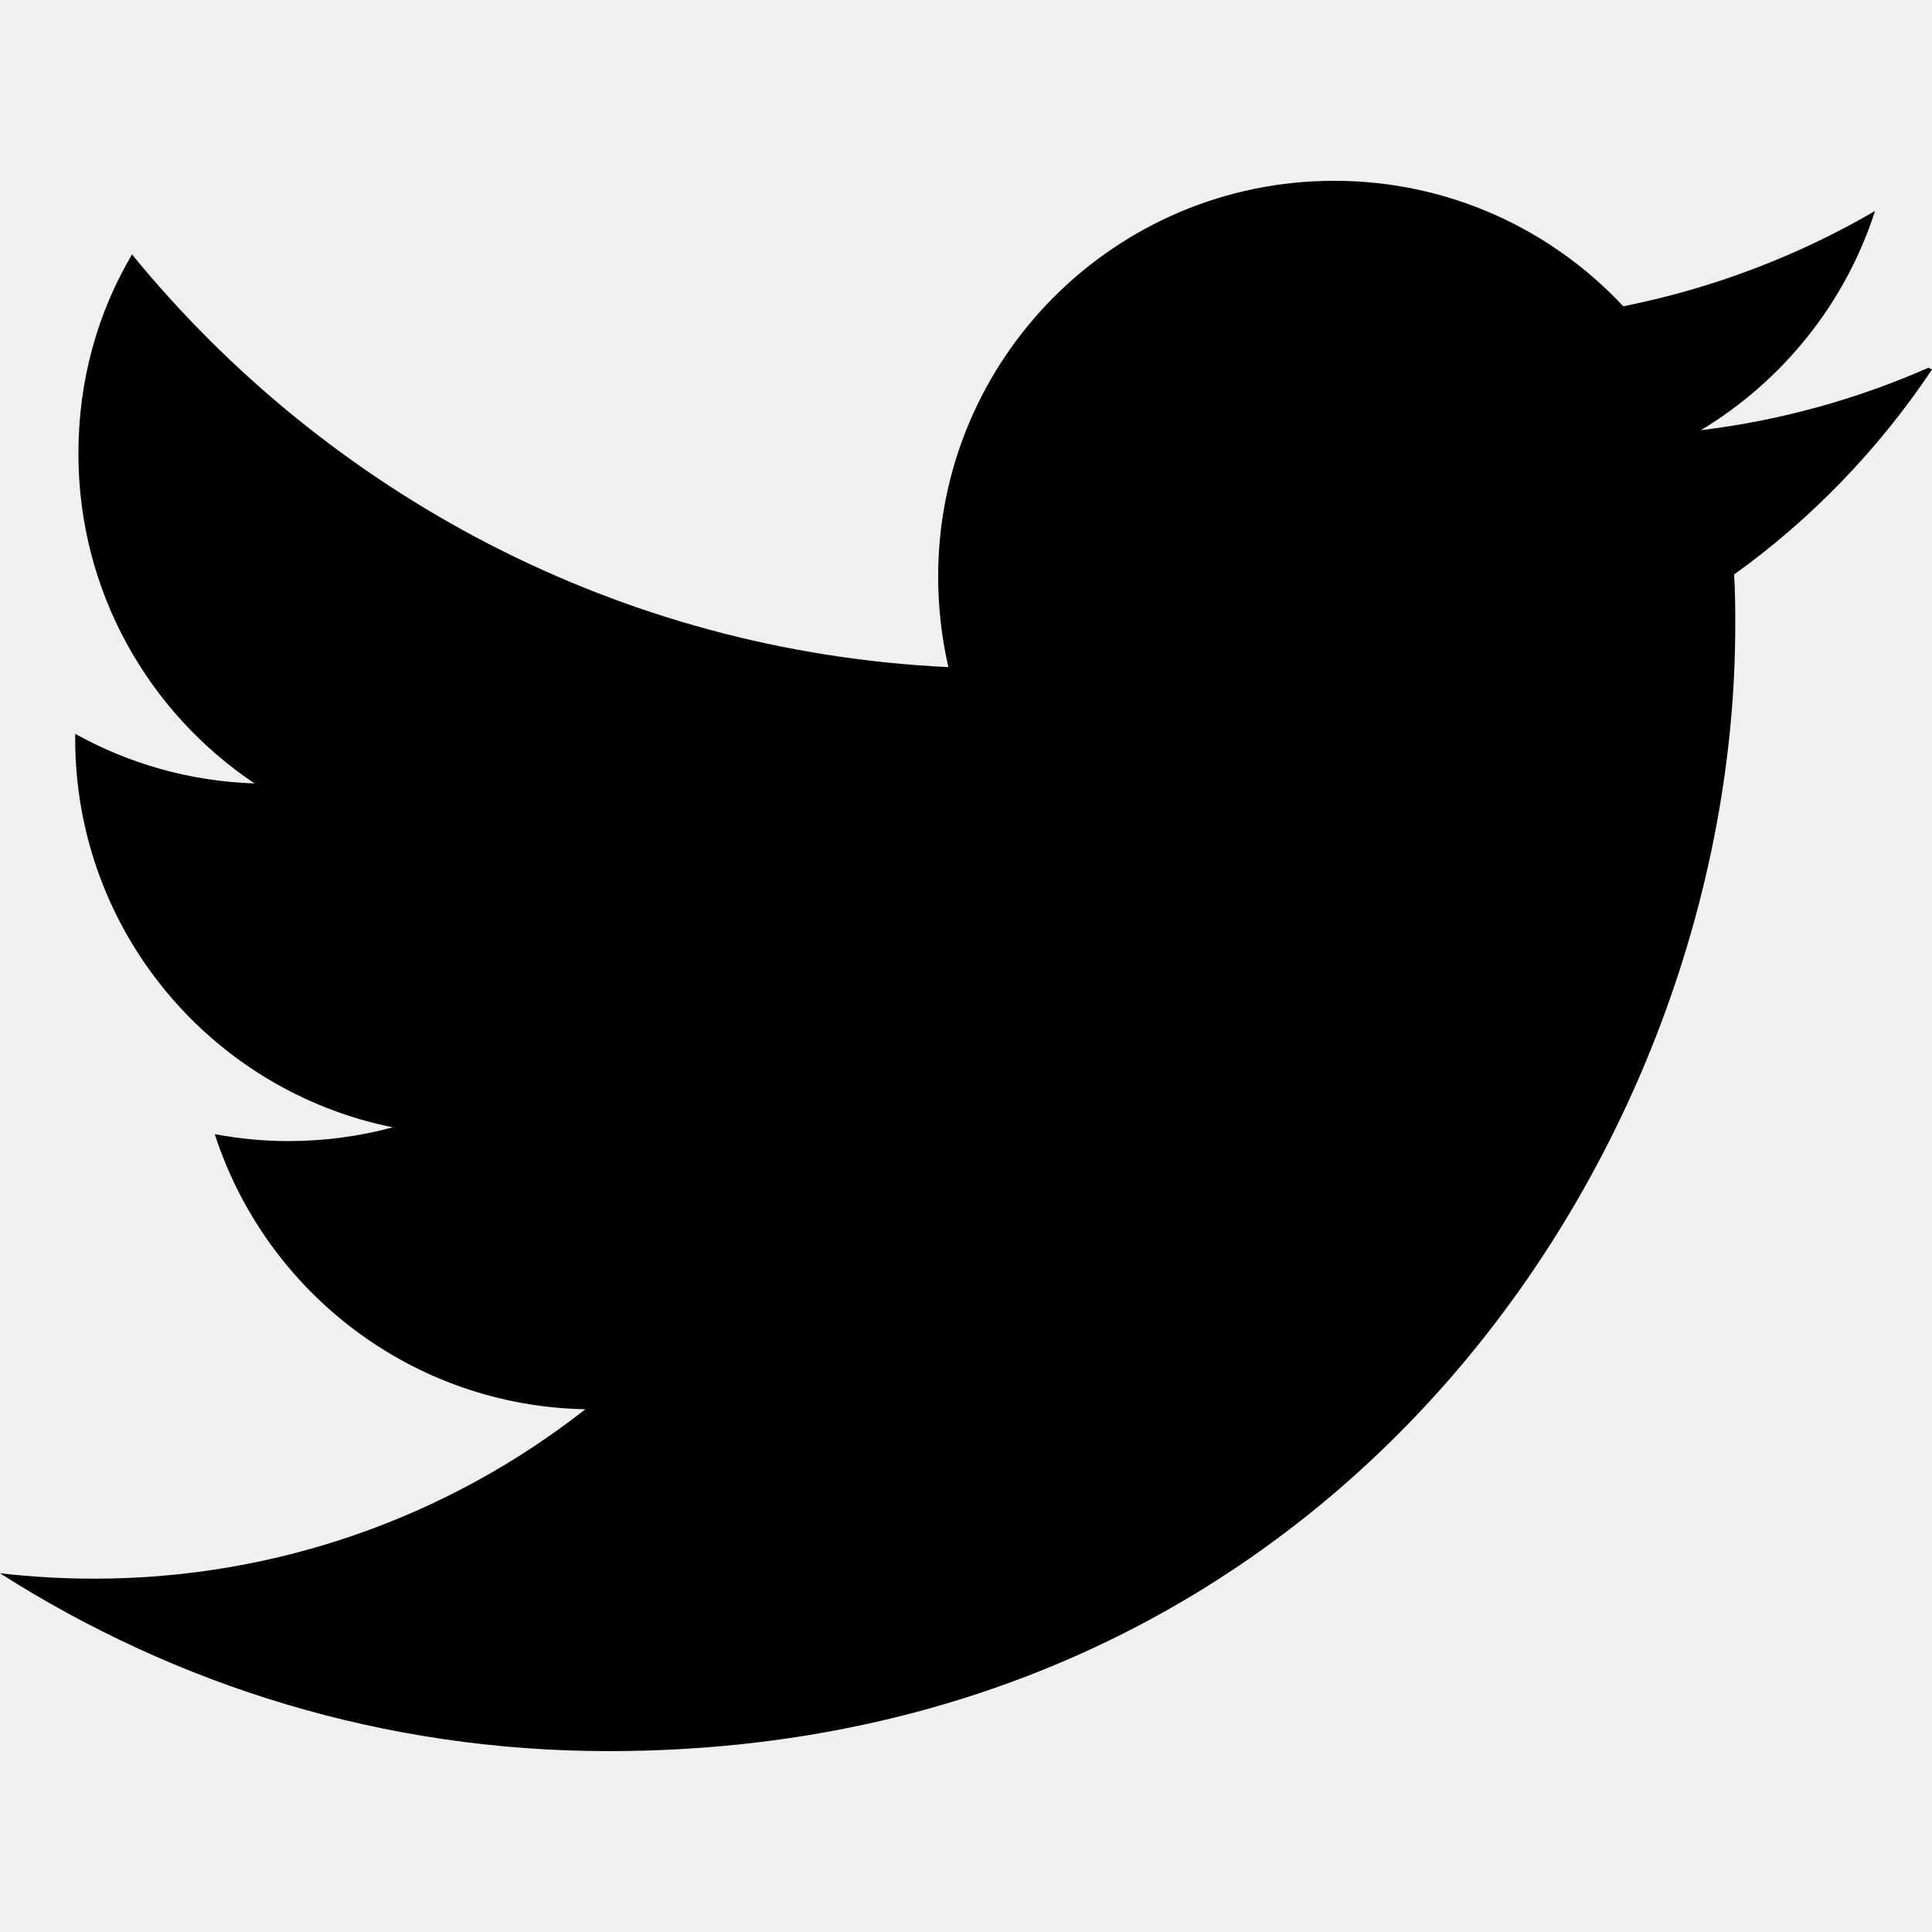
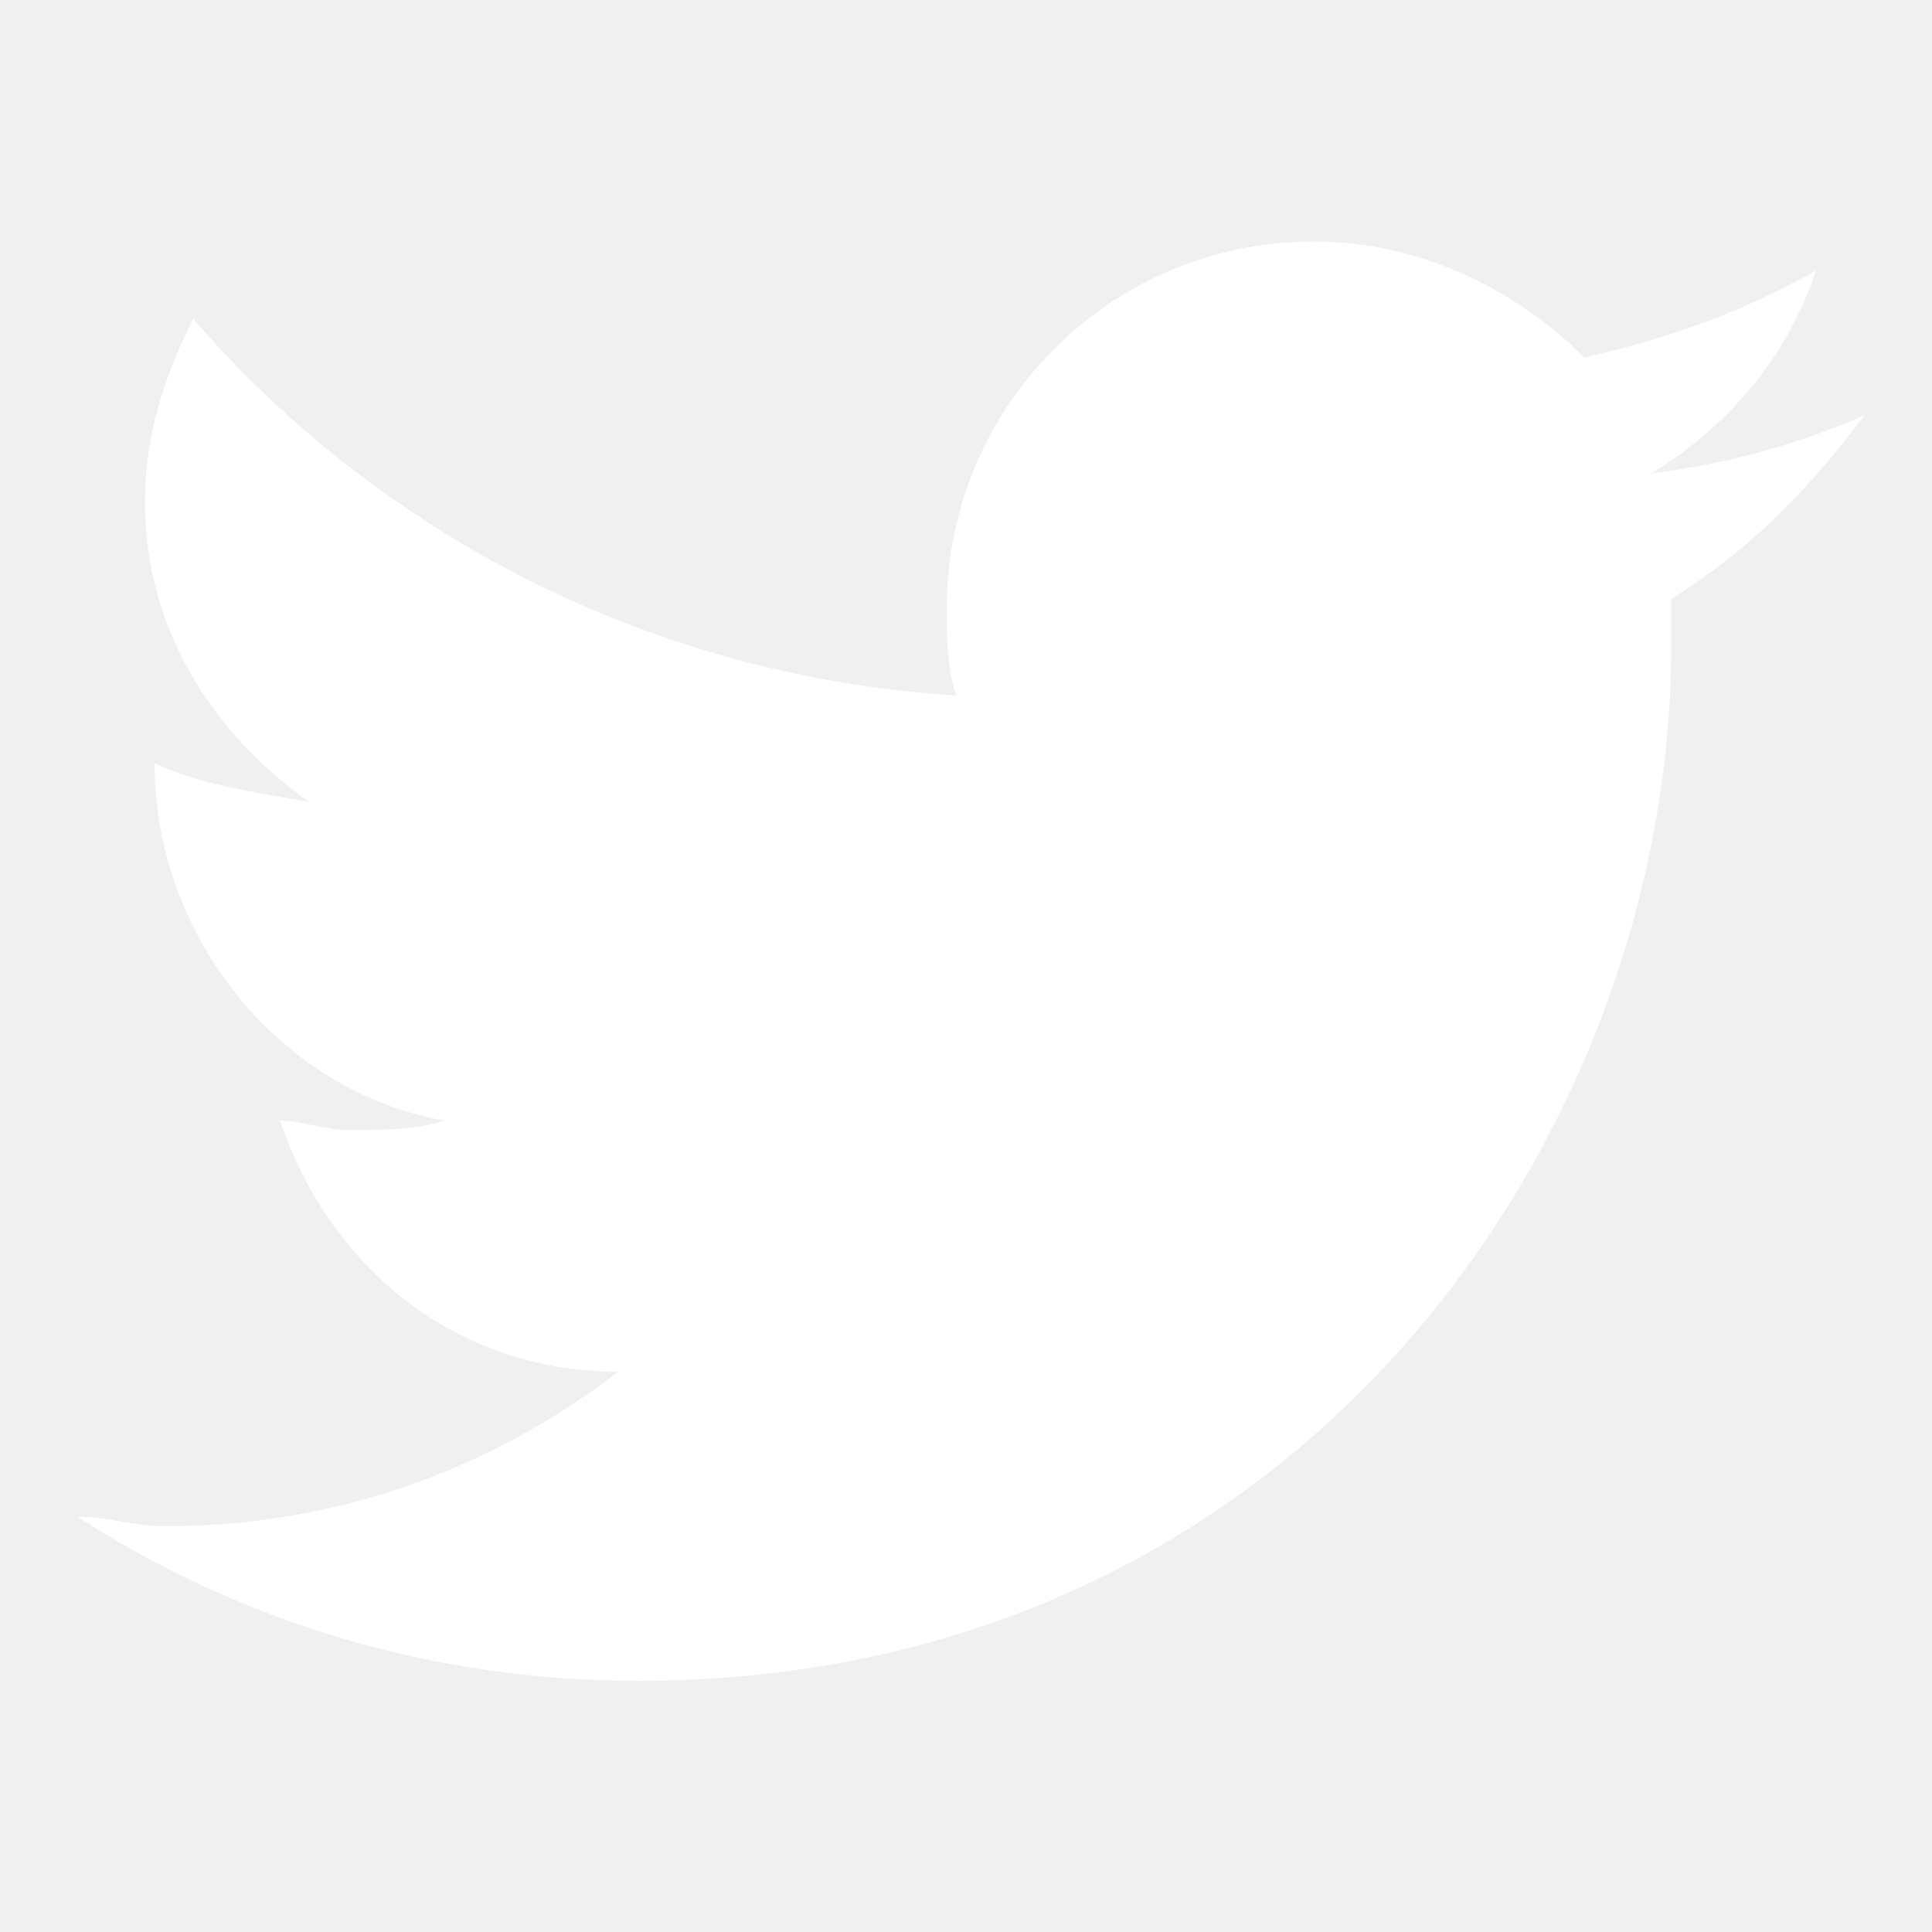
- <svg xmlns="http://www.w3.org/2000/svg" role="img" viewBox="0 0 24 24">
-   <path d="M23.954 4.569c-.885.389-1.83.654-2.825.775 1.014-.611 1.794-1.574 2.163-2.723-.951.555-2.005.959-3.127 1.184-.896-.959-2.173-1.559-3.591-1.559-2.717 0-4.92 2.203-4.92 4.917 0 .39.045.765.127 1.124C7.691 8.094 4.066 6.13 1.64 3.161c-.427.722-.666 1.561-.666 2.475 0 1.71.87 3.213 2.188 4.096-.807-.026-1.566-.248-2.228-.616v.061c0 2.385 1.693 4.374 3.946 4.827-.413.111-.849.171-1.296.171-.314 0-.615-.03-.916-.086.631 1.953 2.445 3.377 4.604 3.417-1.68 1.319-3.809 2.105-6.102 2.105-.39 0-.779-.023-1.17-.067 2.189 1.394 4.768 2.209 7.557 2.209 9.054 0 13.999-7.496 13.999-13.986 0-.209 0-.42-.015-.63.961-.689 1.8-1.56 2.46-2.548l-.047-.02z" />
+ <svg xmlns="http://www.w3.org/2000/svg" version="1.1" id="Twitter" x="0px" y="0px" viewBox="0 0 20 20" style="enable-background:new 0 0 20 20;" xml:space="preserve">
+   <style type="text/css">
+ 	.st0{fill:#FFFFFF;}
+ </style>
+   <path class="st0" d="M17.3,6.2c0,0.2,0,0.3,0,0.5c0,5-3.8,10.7-10.7,10.7c-2.1,0-4.1-0.6-5.8-1.7c0.3,0,0.6,0.1,0.9,0.1  c1.8,0,3.4-0.6,4.7-1.6c-1.7,0-3-1.1-3.5-2.6c0.2,0,0.5,0.1,0.7,0.1c0.3,0,0.7,0,1-0.1c-1.7-0.3-3-1.9-3-3.7l0,0  c0.4,0.2,1,0.3,1.6,0.4c-1-0.7-1.7-1.8-1.7-3.1c0-0.7,0.2-1.3,0.5-1.9C3.9,5.5,6.7,7,9.9,7.2C9.8,6.9,9.8,6.6,9.8,6.3  c0-2.1,1.7-3.8,3.8-3.8c1.1,0,2.1,0.5,2.8,1.2c0.9-0.2,1.7-0.5,2.4-0.9c-0.3,0.9-0.9,1.6-1.7,2.1c0.8-0.1,1.5-0.3,2.2-0.6  C18.7,5.1,18.1,5.7,17.3,6.2z" />
</svg>
